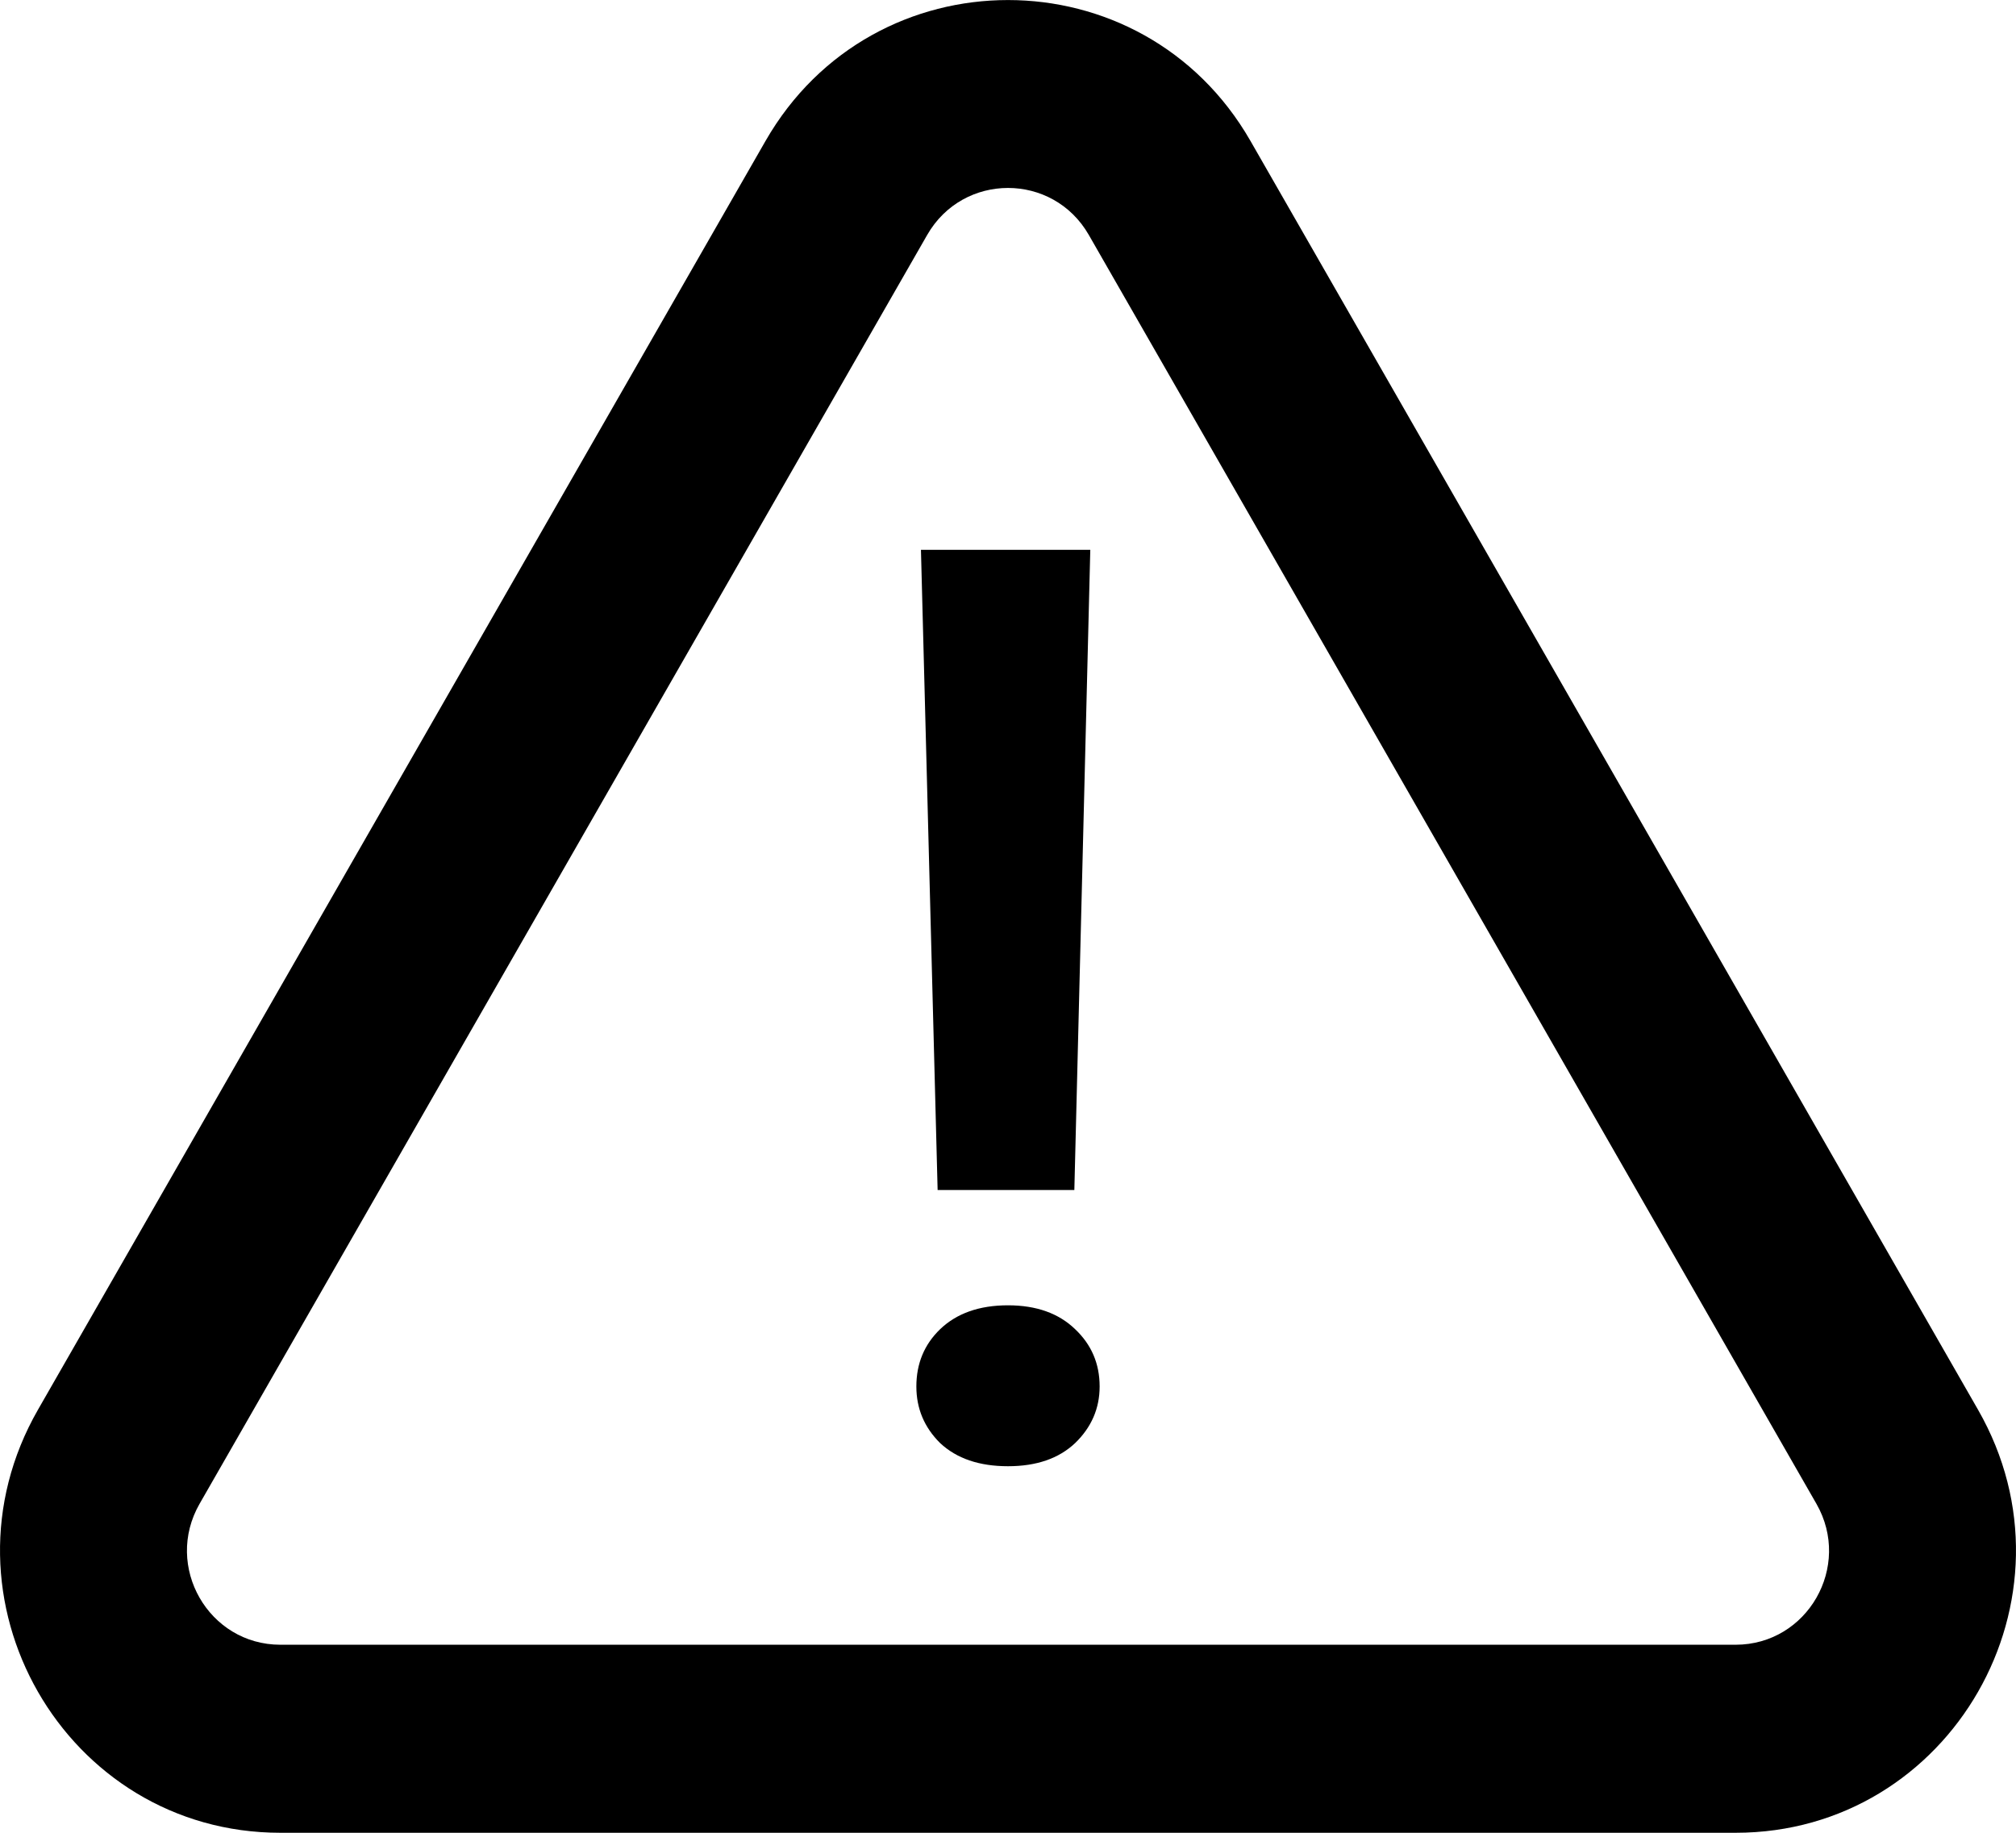
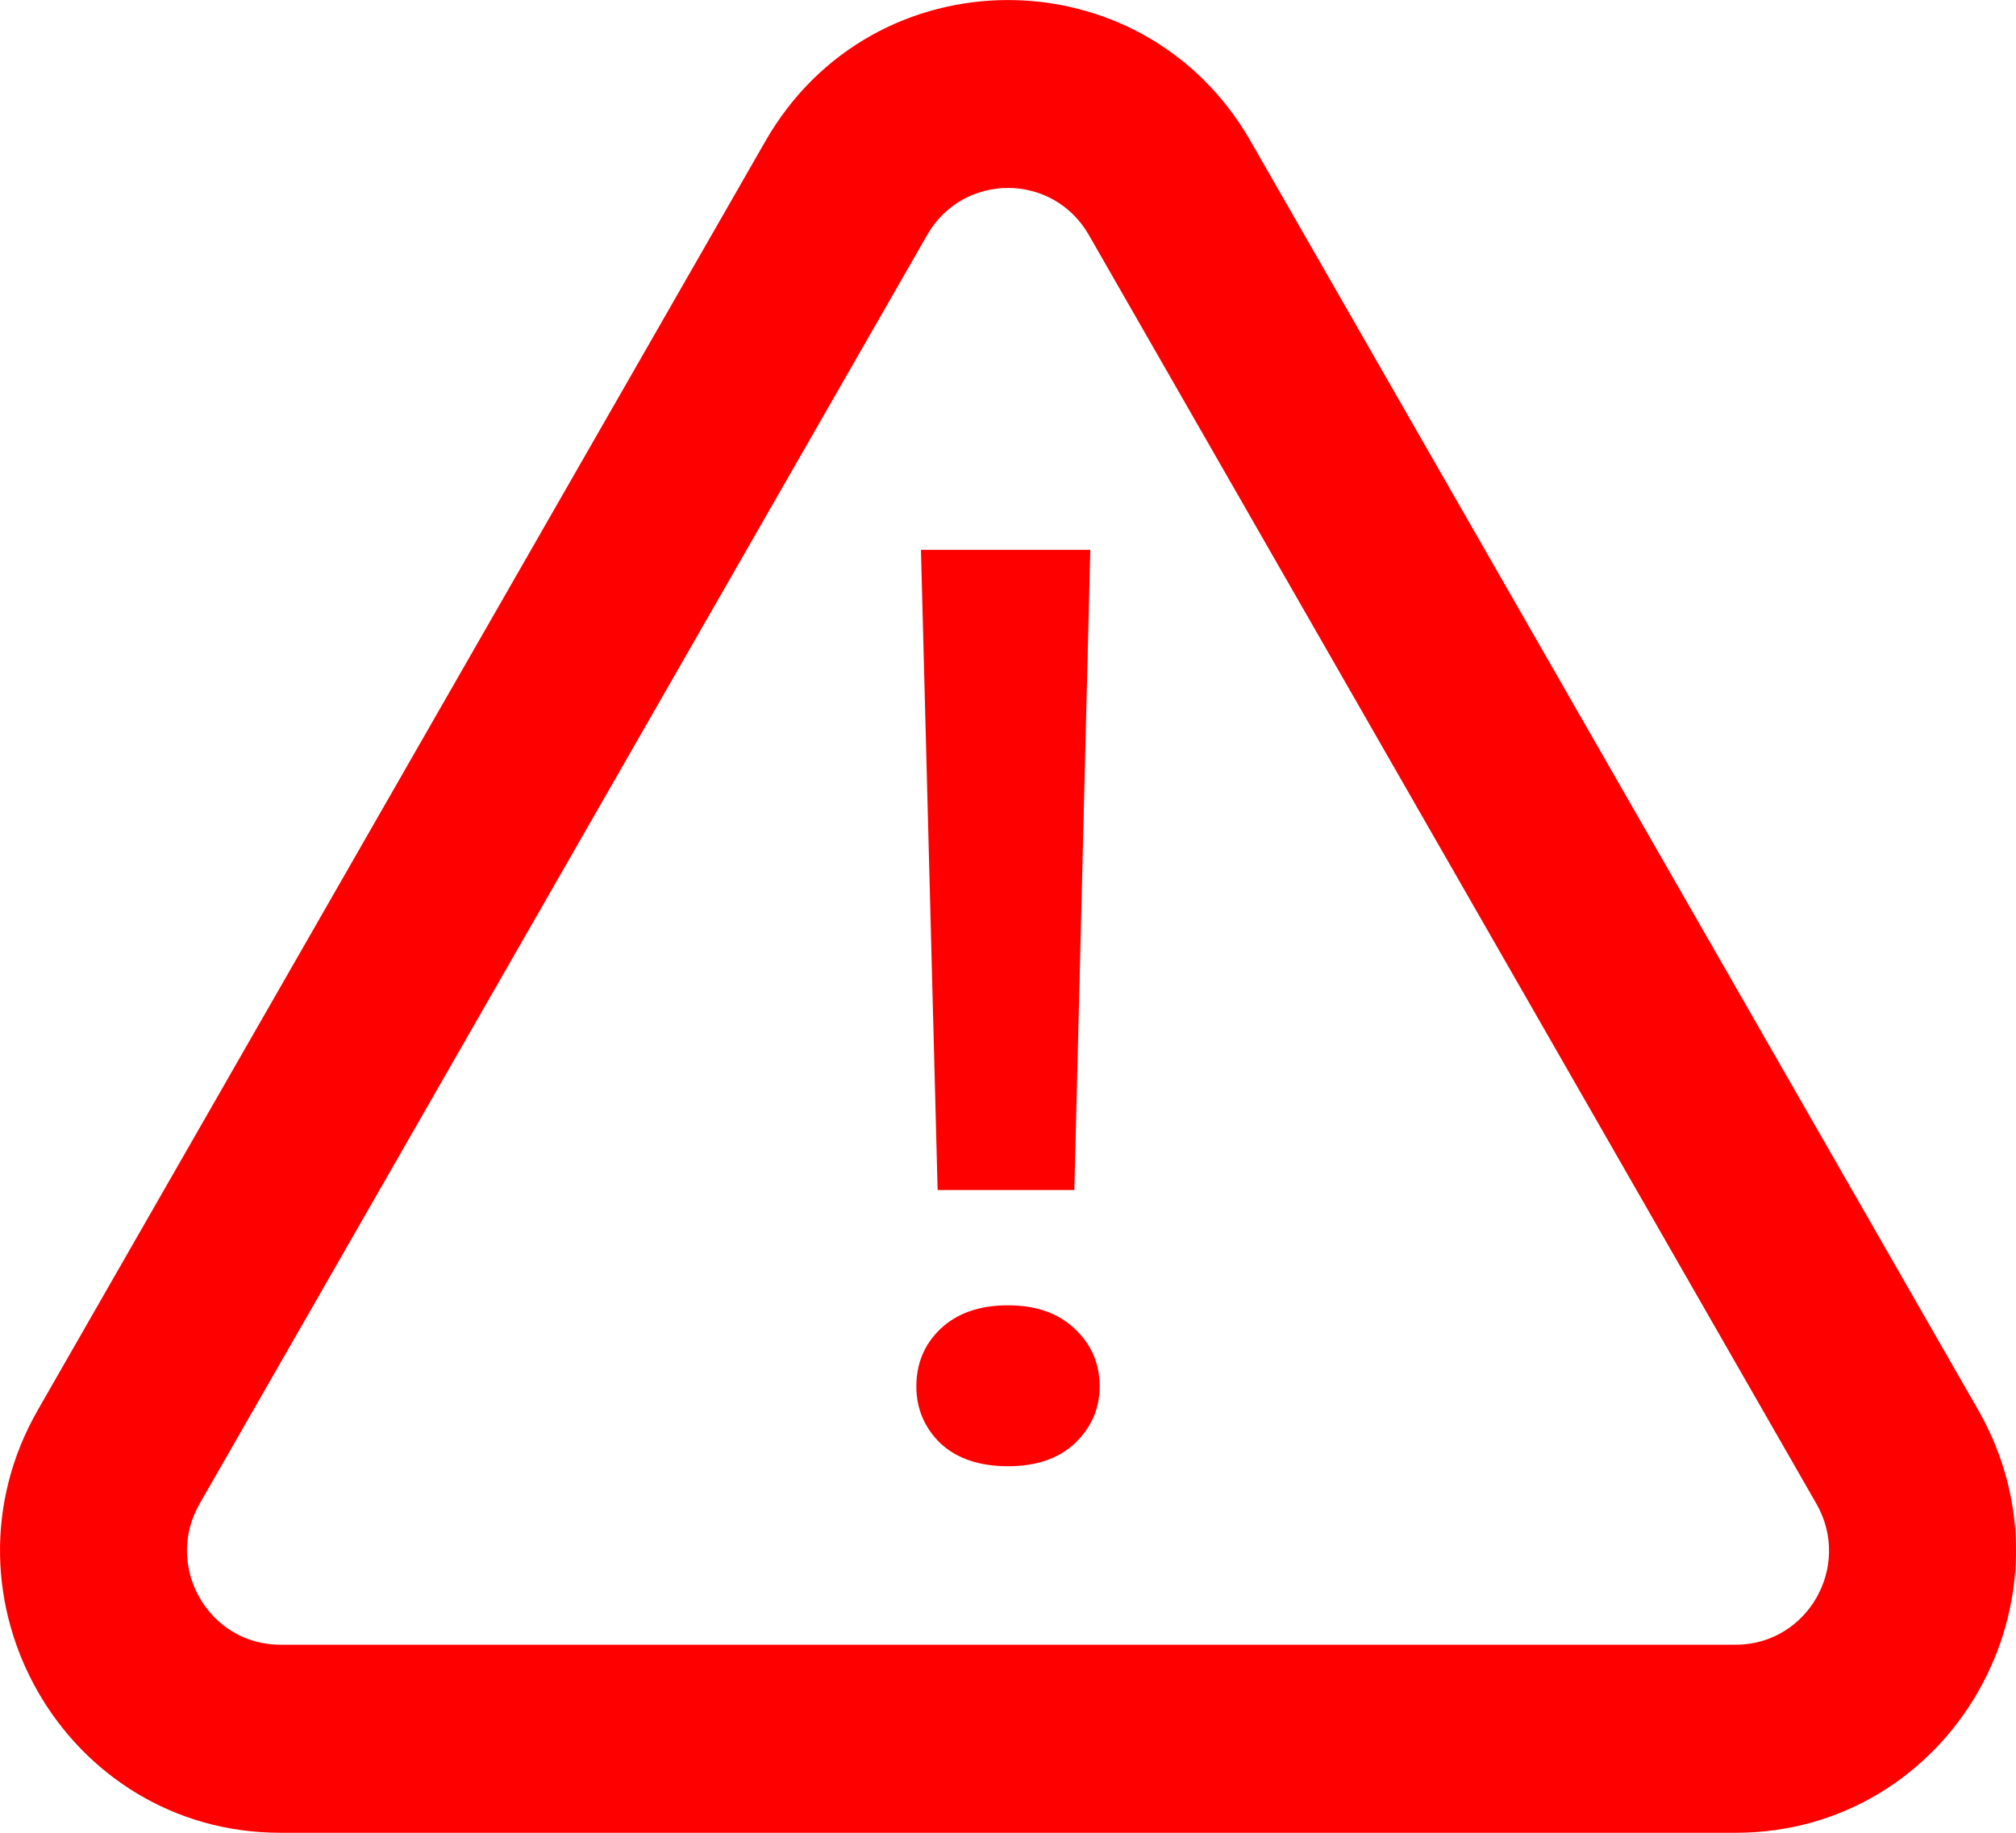
- <svg xmlns="http://www.w3.org/2000/svg" width="11" height="10" viewBox="0 0 11 10" fill="currentColor">
-   <path fill-rule="evenodd" clip-rule="evenodd" d="M4.177 0.769C4.765 -0.256 6.235 -0.256 6.823 0.769L10.793 7.692C11.381 8.718 10.646 10 9.47 10H1.53C0.354 10 -0.381 8.718 0.207 7.692L4.177 0.769ZM5.941 1.282C5.745 0.94 5.255 0.94 5.059 1.282L1.089 8.205C0.893 8.547 1.138 8.974 1.53 8.974H9.47C9.862 8.974 10.107 8.547 9.911 8.205L5.941 1.282Z" fill="black" />
-   <path d="M5.949 3L5.862 6.493H5.116L5.025 3H5.949ZM5 7.565C5 7.44 5.043 7.336 5.13 7.252C5.22 7.166 5.343 7.122 5.5 7.122C5.655 7.122 5.777 7.166 5.866 7.252C5.955 7.336 6 7.44 6 7.565C6 7.685 5.955 7.788 5.866 7.874C5.777 7.958 5.655 8 5.5 8C5.343 8 5.22 7.958 5.13 7.874C5.043 7.788 5 7.685 5 7.565Z" fill="black" />
+ <svg xmlns="http://www.w3.org/2000/svg" width="11" height="10" viewBox="0 0 11 10" fill="none">
+   <path fill-rule="evenodd" clip-rule="evenodd" d="M4.177 0.769C4.765 -0.256 6.235 -0.256 6.823 0.769L10.793 7.692C11.381 8.718 10.646 10 9.47 10H1.53C0.354 10 -0.381 8.718 0.207 7.692L4.177 0.769ZM5.941 1.282C5.745 0.94 5.255 0.94 5.059 1.282L1.089 8.205C0.893 8.547 1.138 8.974 1.53 8.974H9.47C9.862 8.974 10.107 8.547 9.911 8.205L5.941 1.282Z" fill="#FF0000" />
+   <path d="M5.949 3L5.862 6.493H5.116L5.025 3H5.949ZM5 7.565C5 7.44 5.043 7.336 5.13 7.252C5.22 7.166 5.343 7.122 5.5 7.122C5.655 7.122 5.777 7.166 5.866 7.252C5.955 7.336 6 7.44 6 7.565C6 7.685 5.955 7.788 5.866 7.874C5.777 7.958 5.655 8 5.5 8C5.343 8 5.22 7.958 5.13 7.874C5.043 7.788 5 7.685 5 7.565Z" fill="#FF0000" />
</svg>
